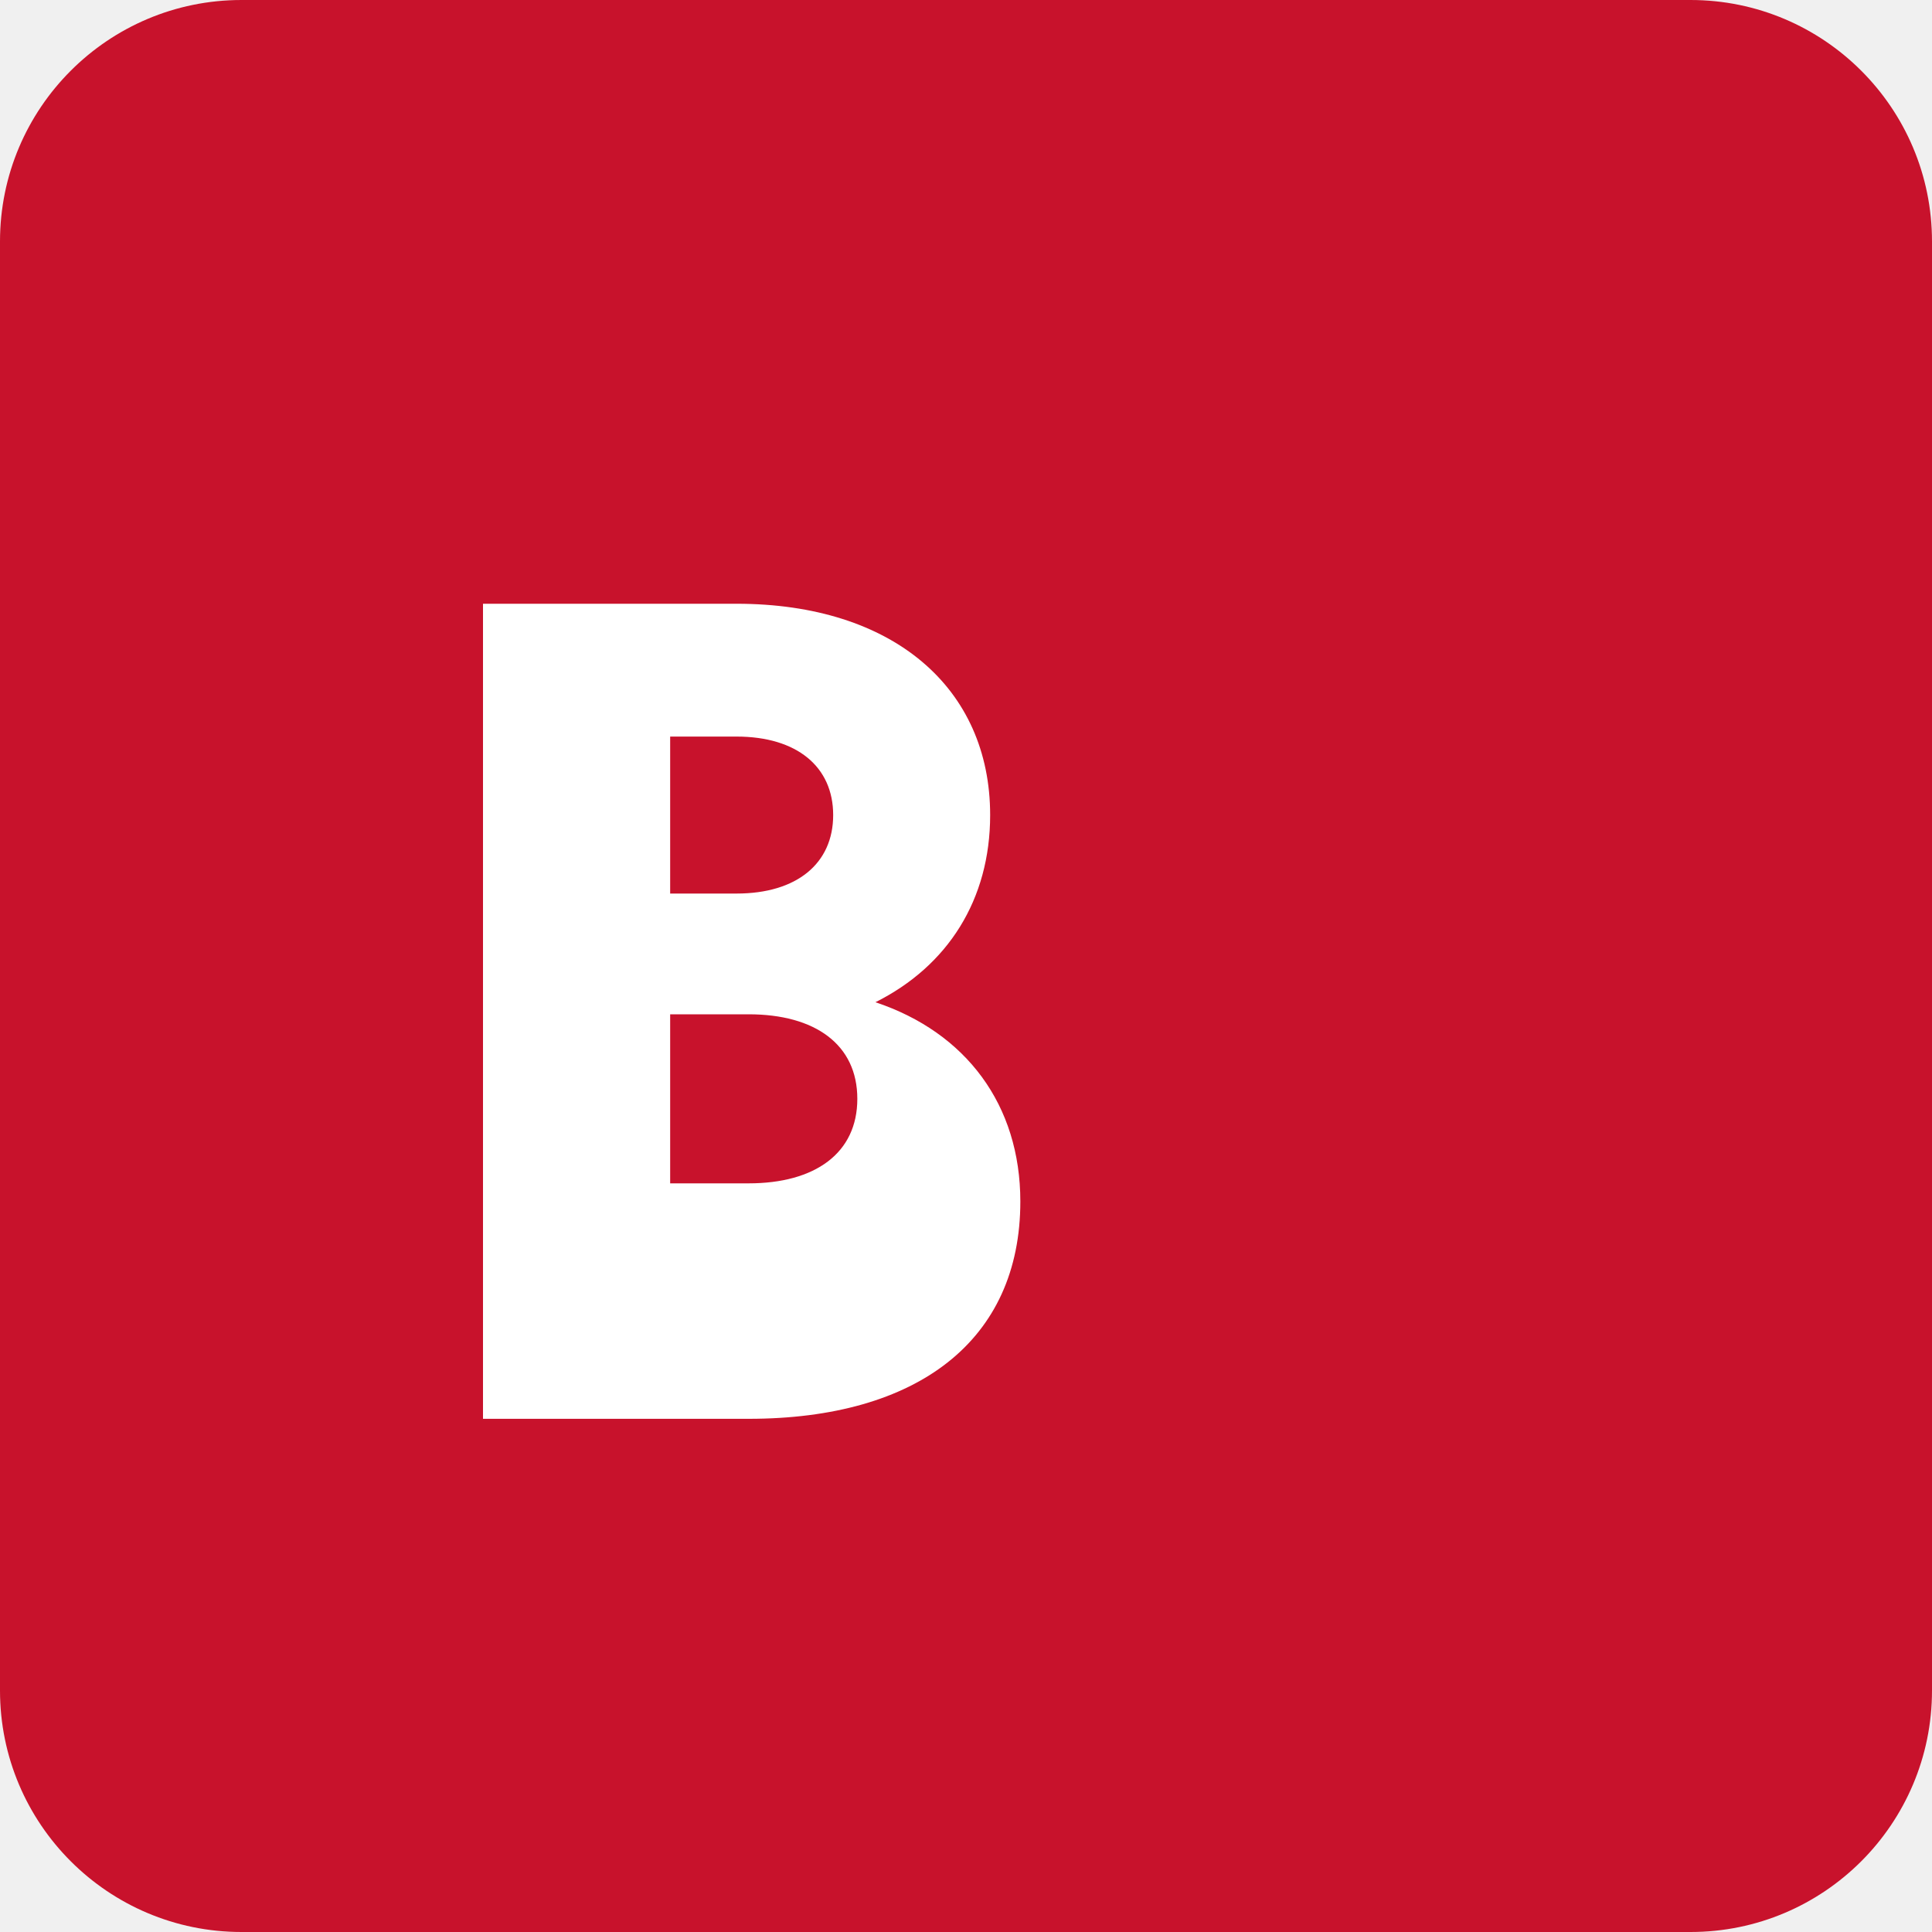
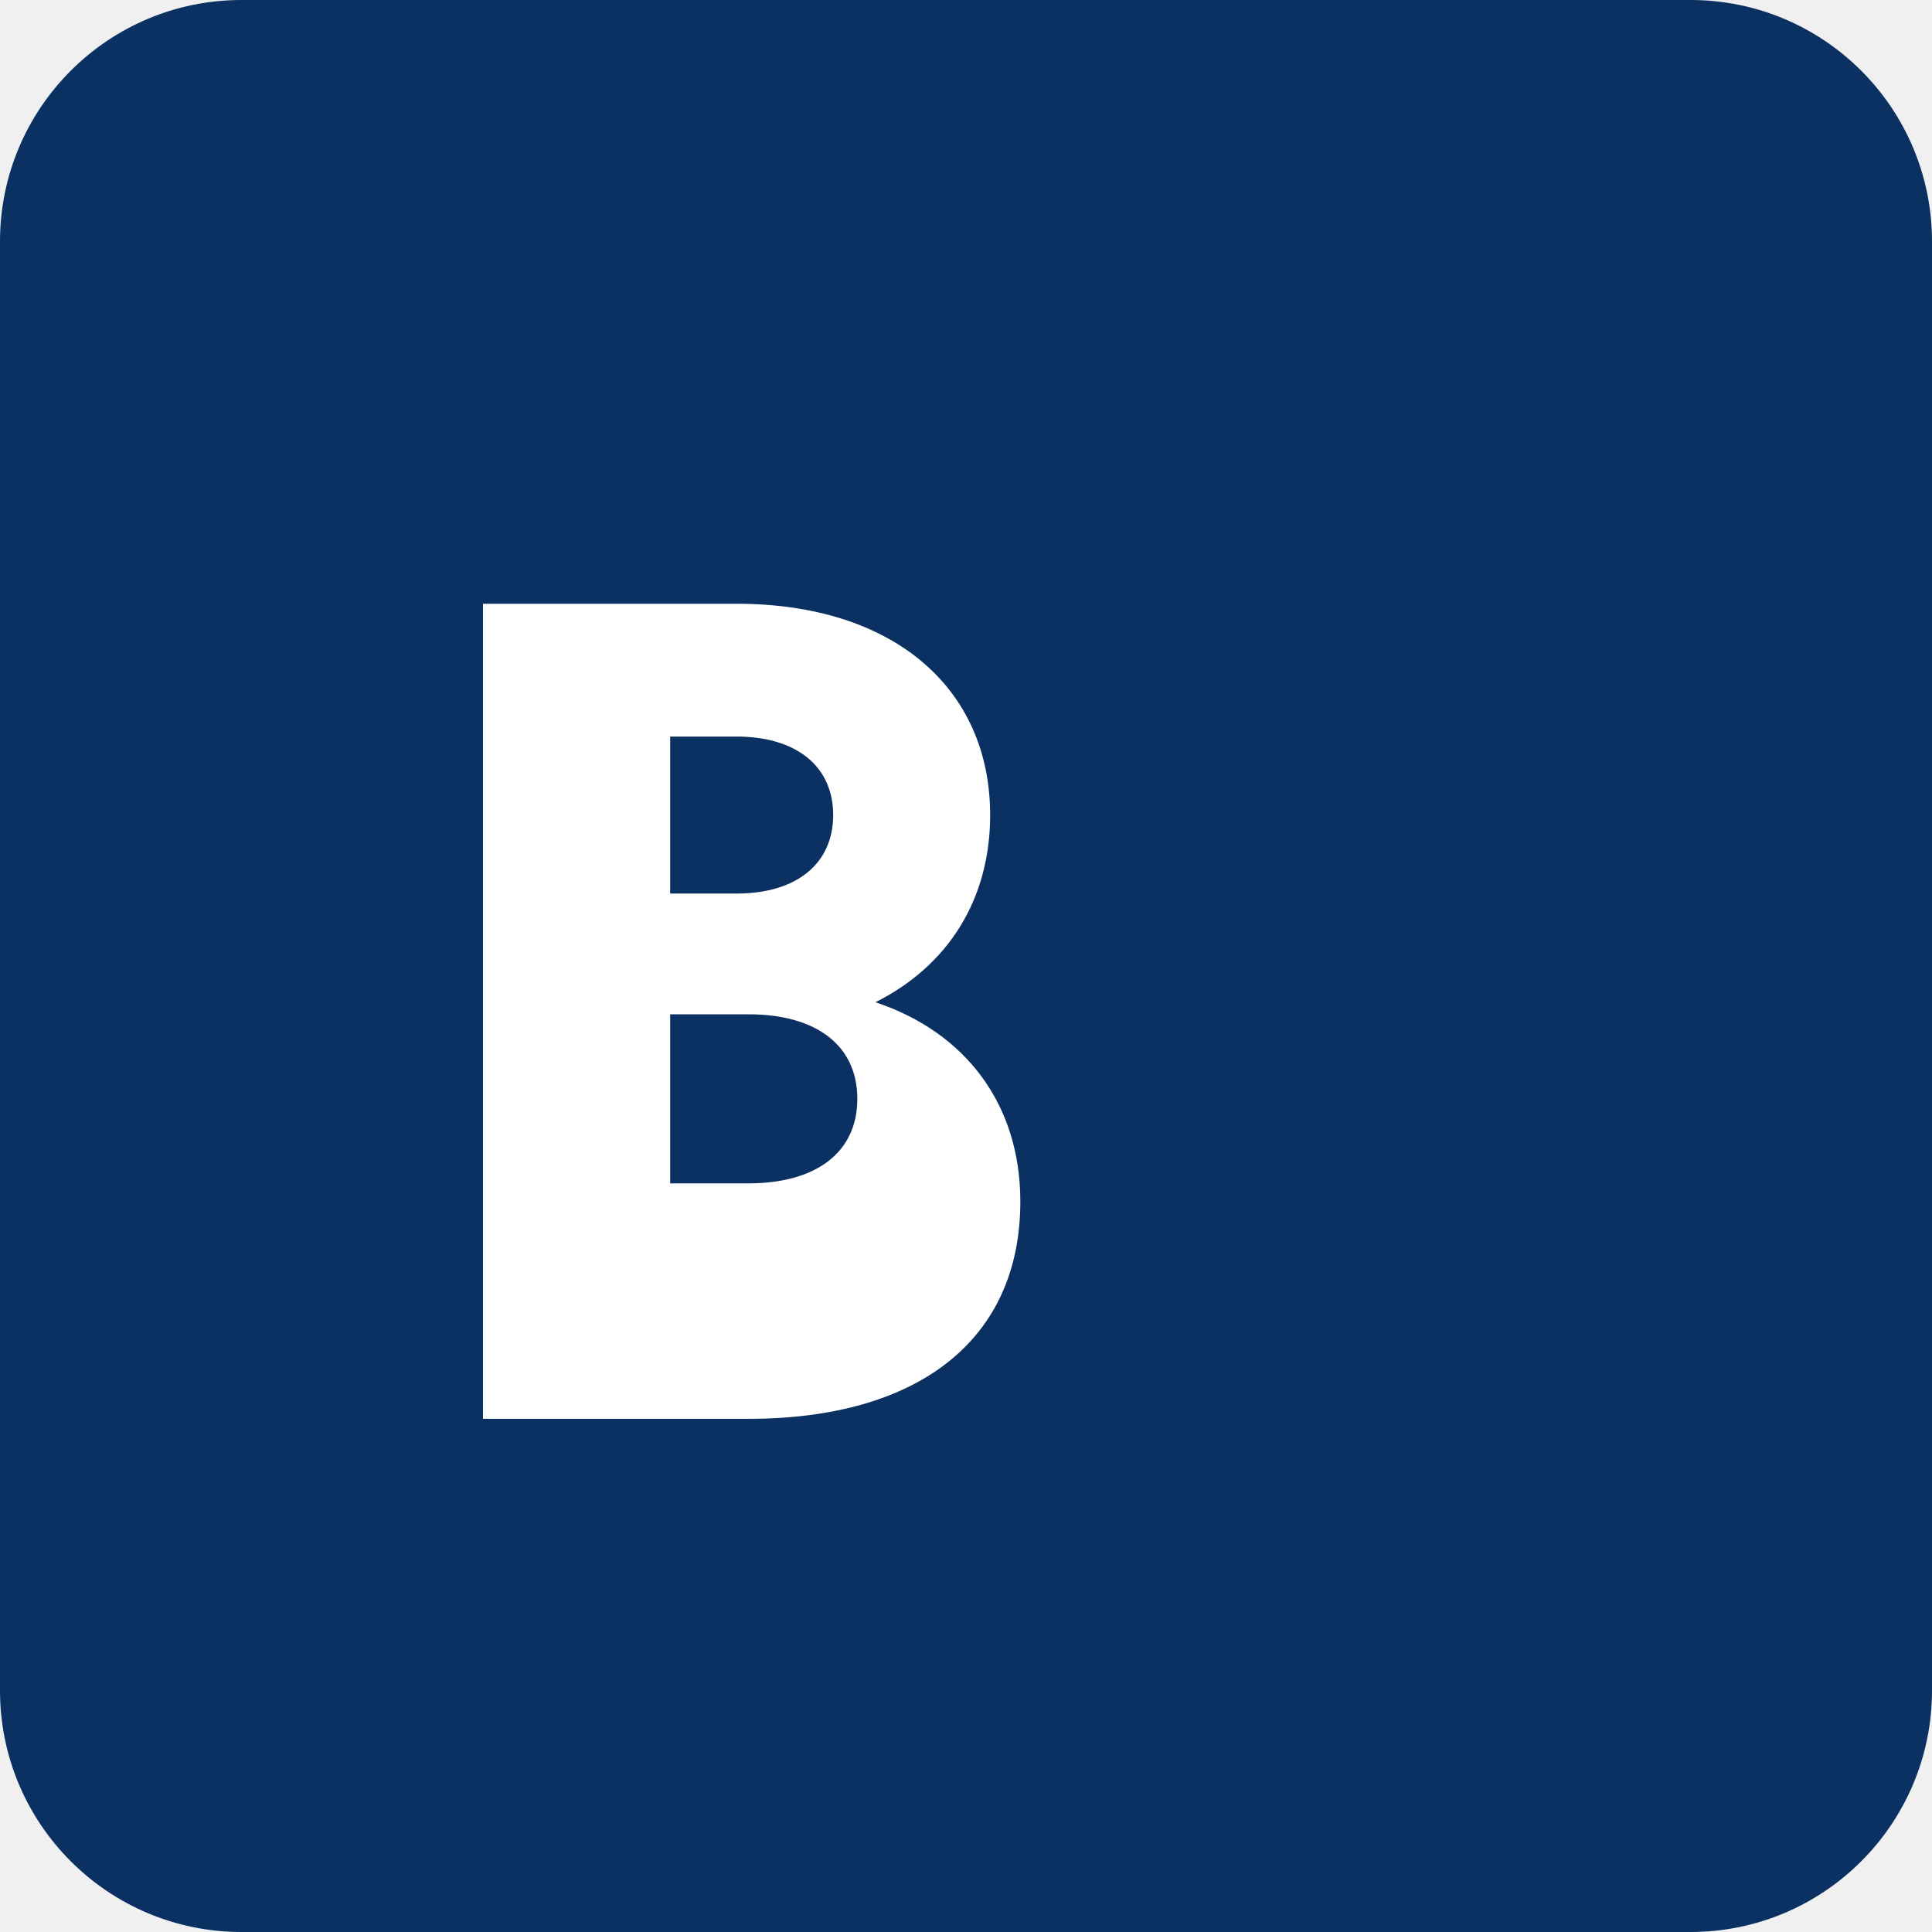
<svg xmlns="http://www.w3.org/2000/svg" viewBox="0 0 32 32">
-   <rect width="32" height="32" rx="4" fill="#C8122C" />
+   <rect width="32" height="32" rx="4" fill="#0a3161" />
  <path d="M8 22V10h4.2c2.6 0 4.2 1.4 4.2 3.5 0 1.4-.7 2.5-1.9 3.1 1.5.5 2.4 1.7 2.4 3.3 0 2.3-1.7 3.6-4.5 3.6H8zm3.1-7.2h1.1c1 0 1.6-.5 1.6-1.3s-.6-1.3-1.6-1.3h-1.1v2.6zm0 4.8h1.3c1.1 0 1.8-.5 1.8-1.4s-.7-1.4-1.8-1.4h-1.3V19.6z" fill="#fff" />
</svg>
